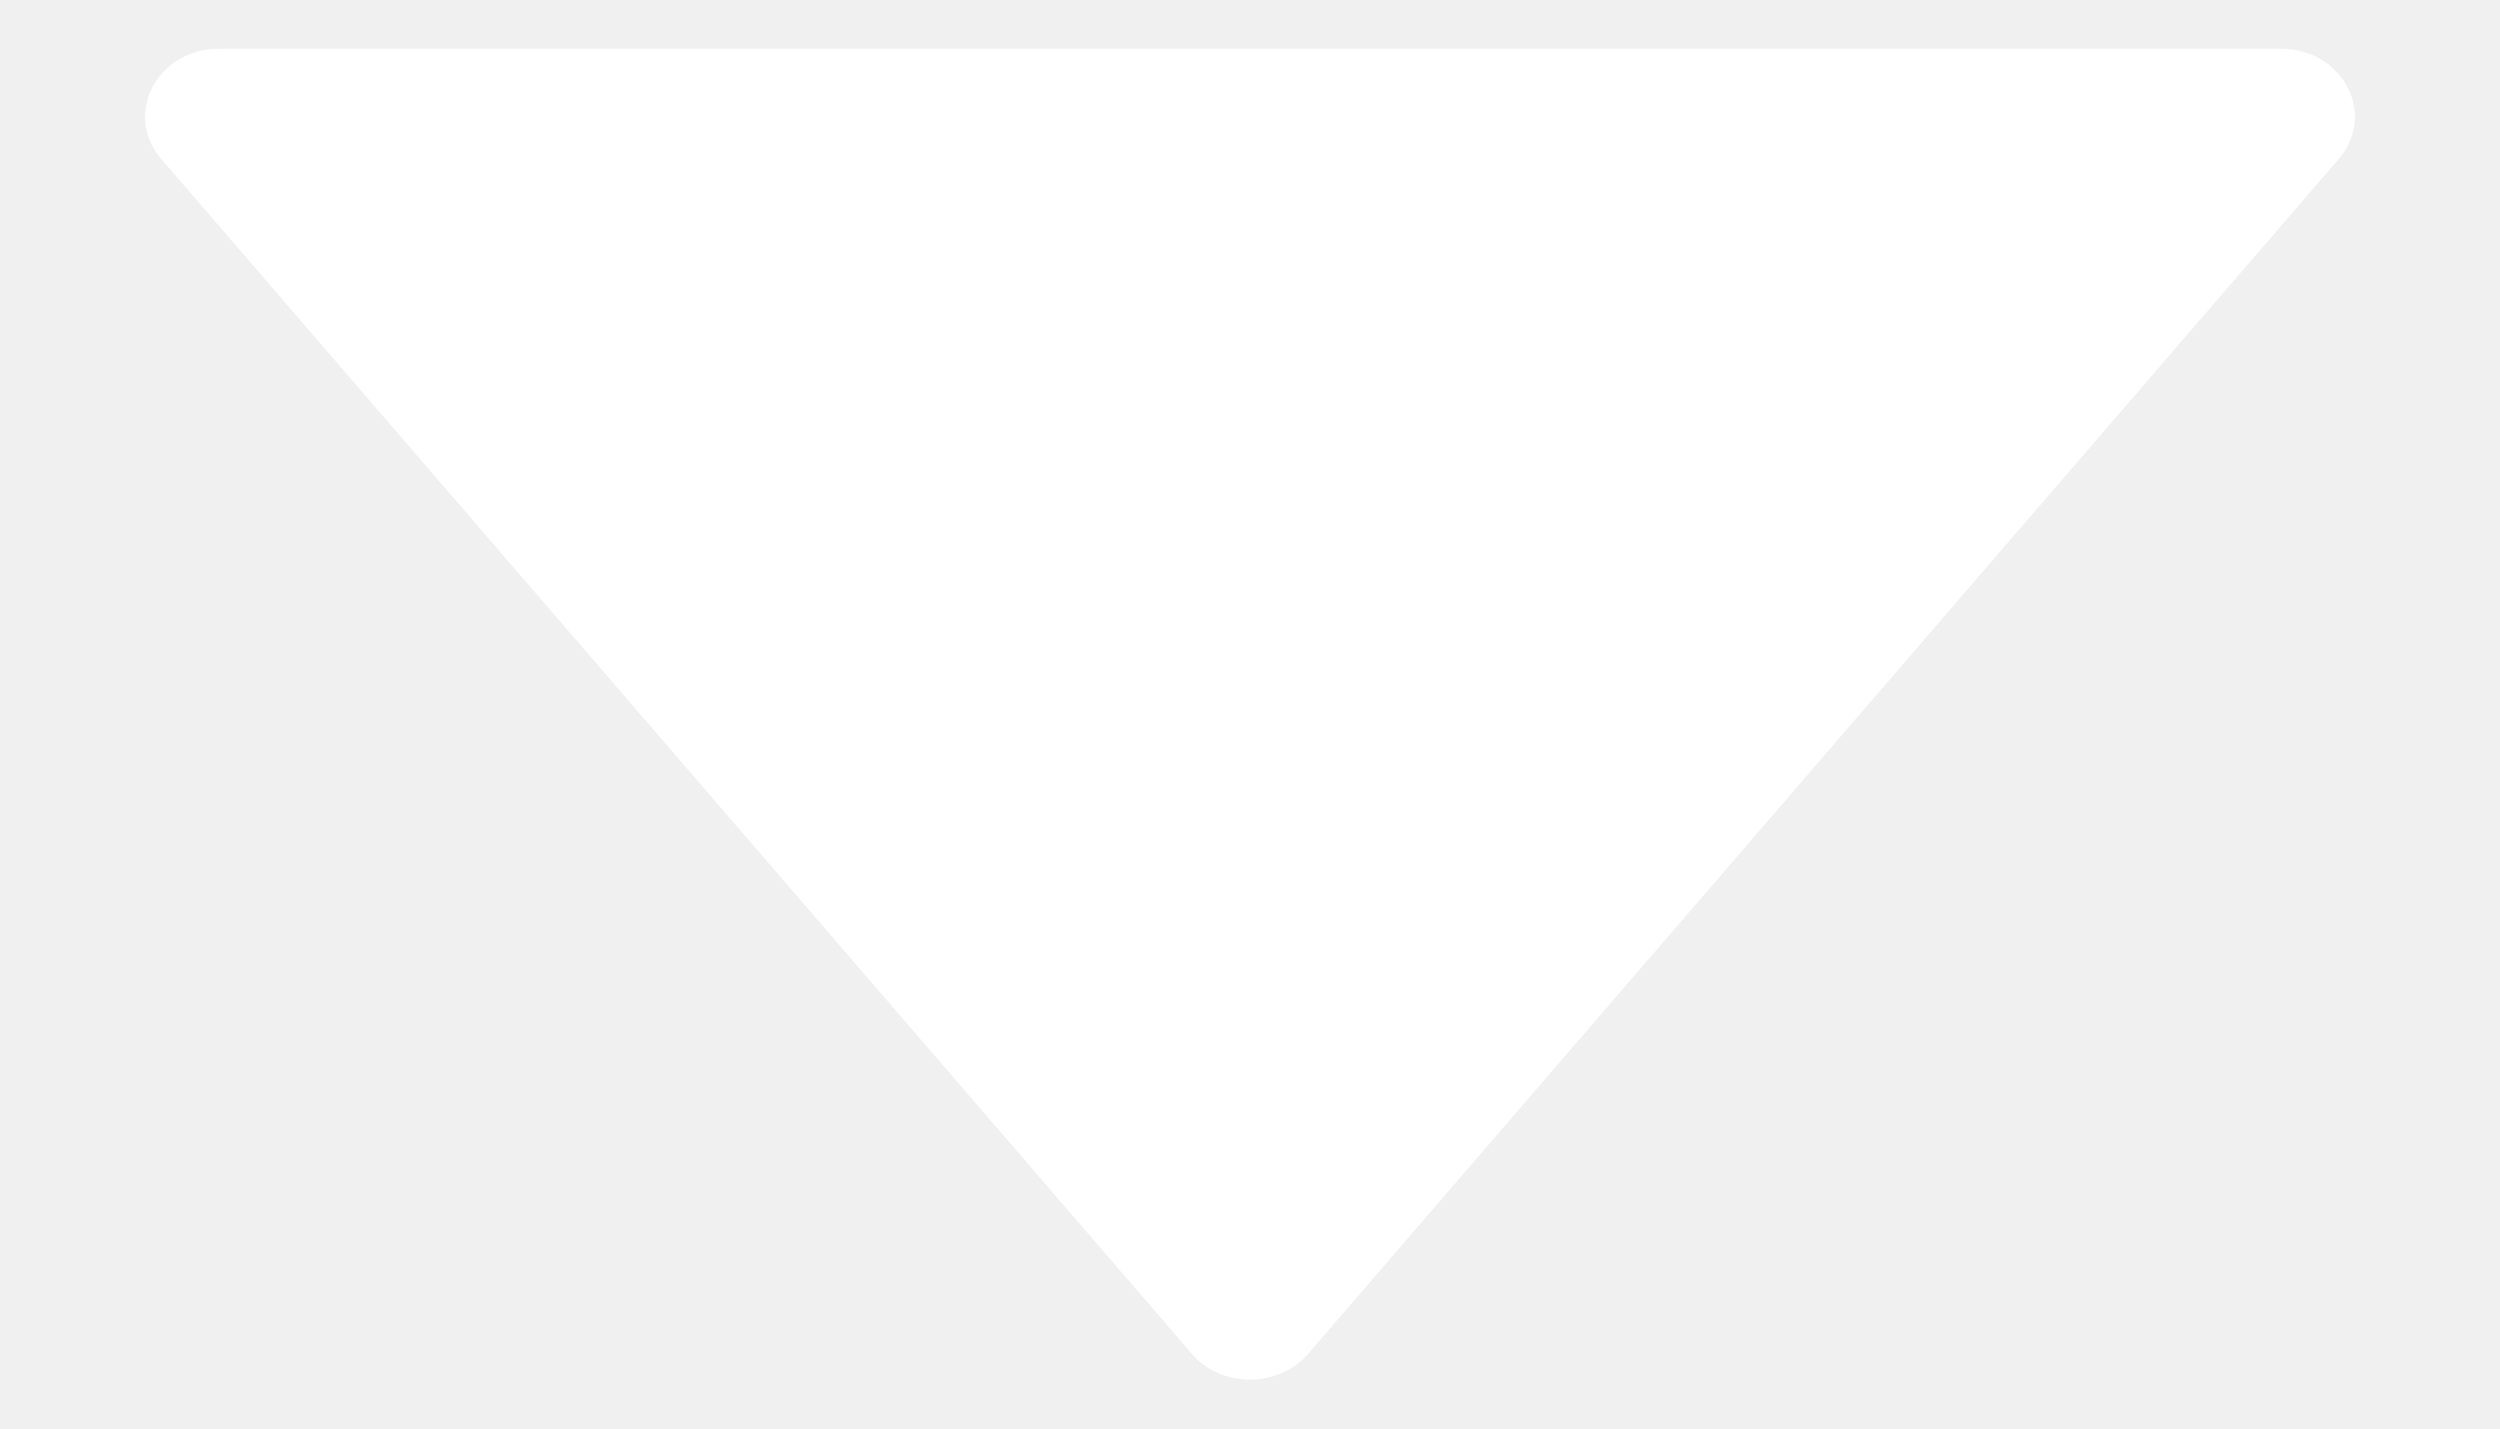
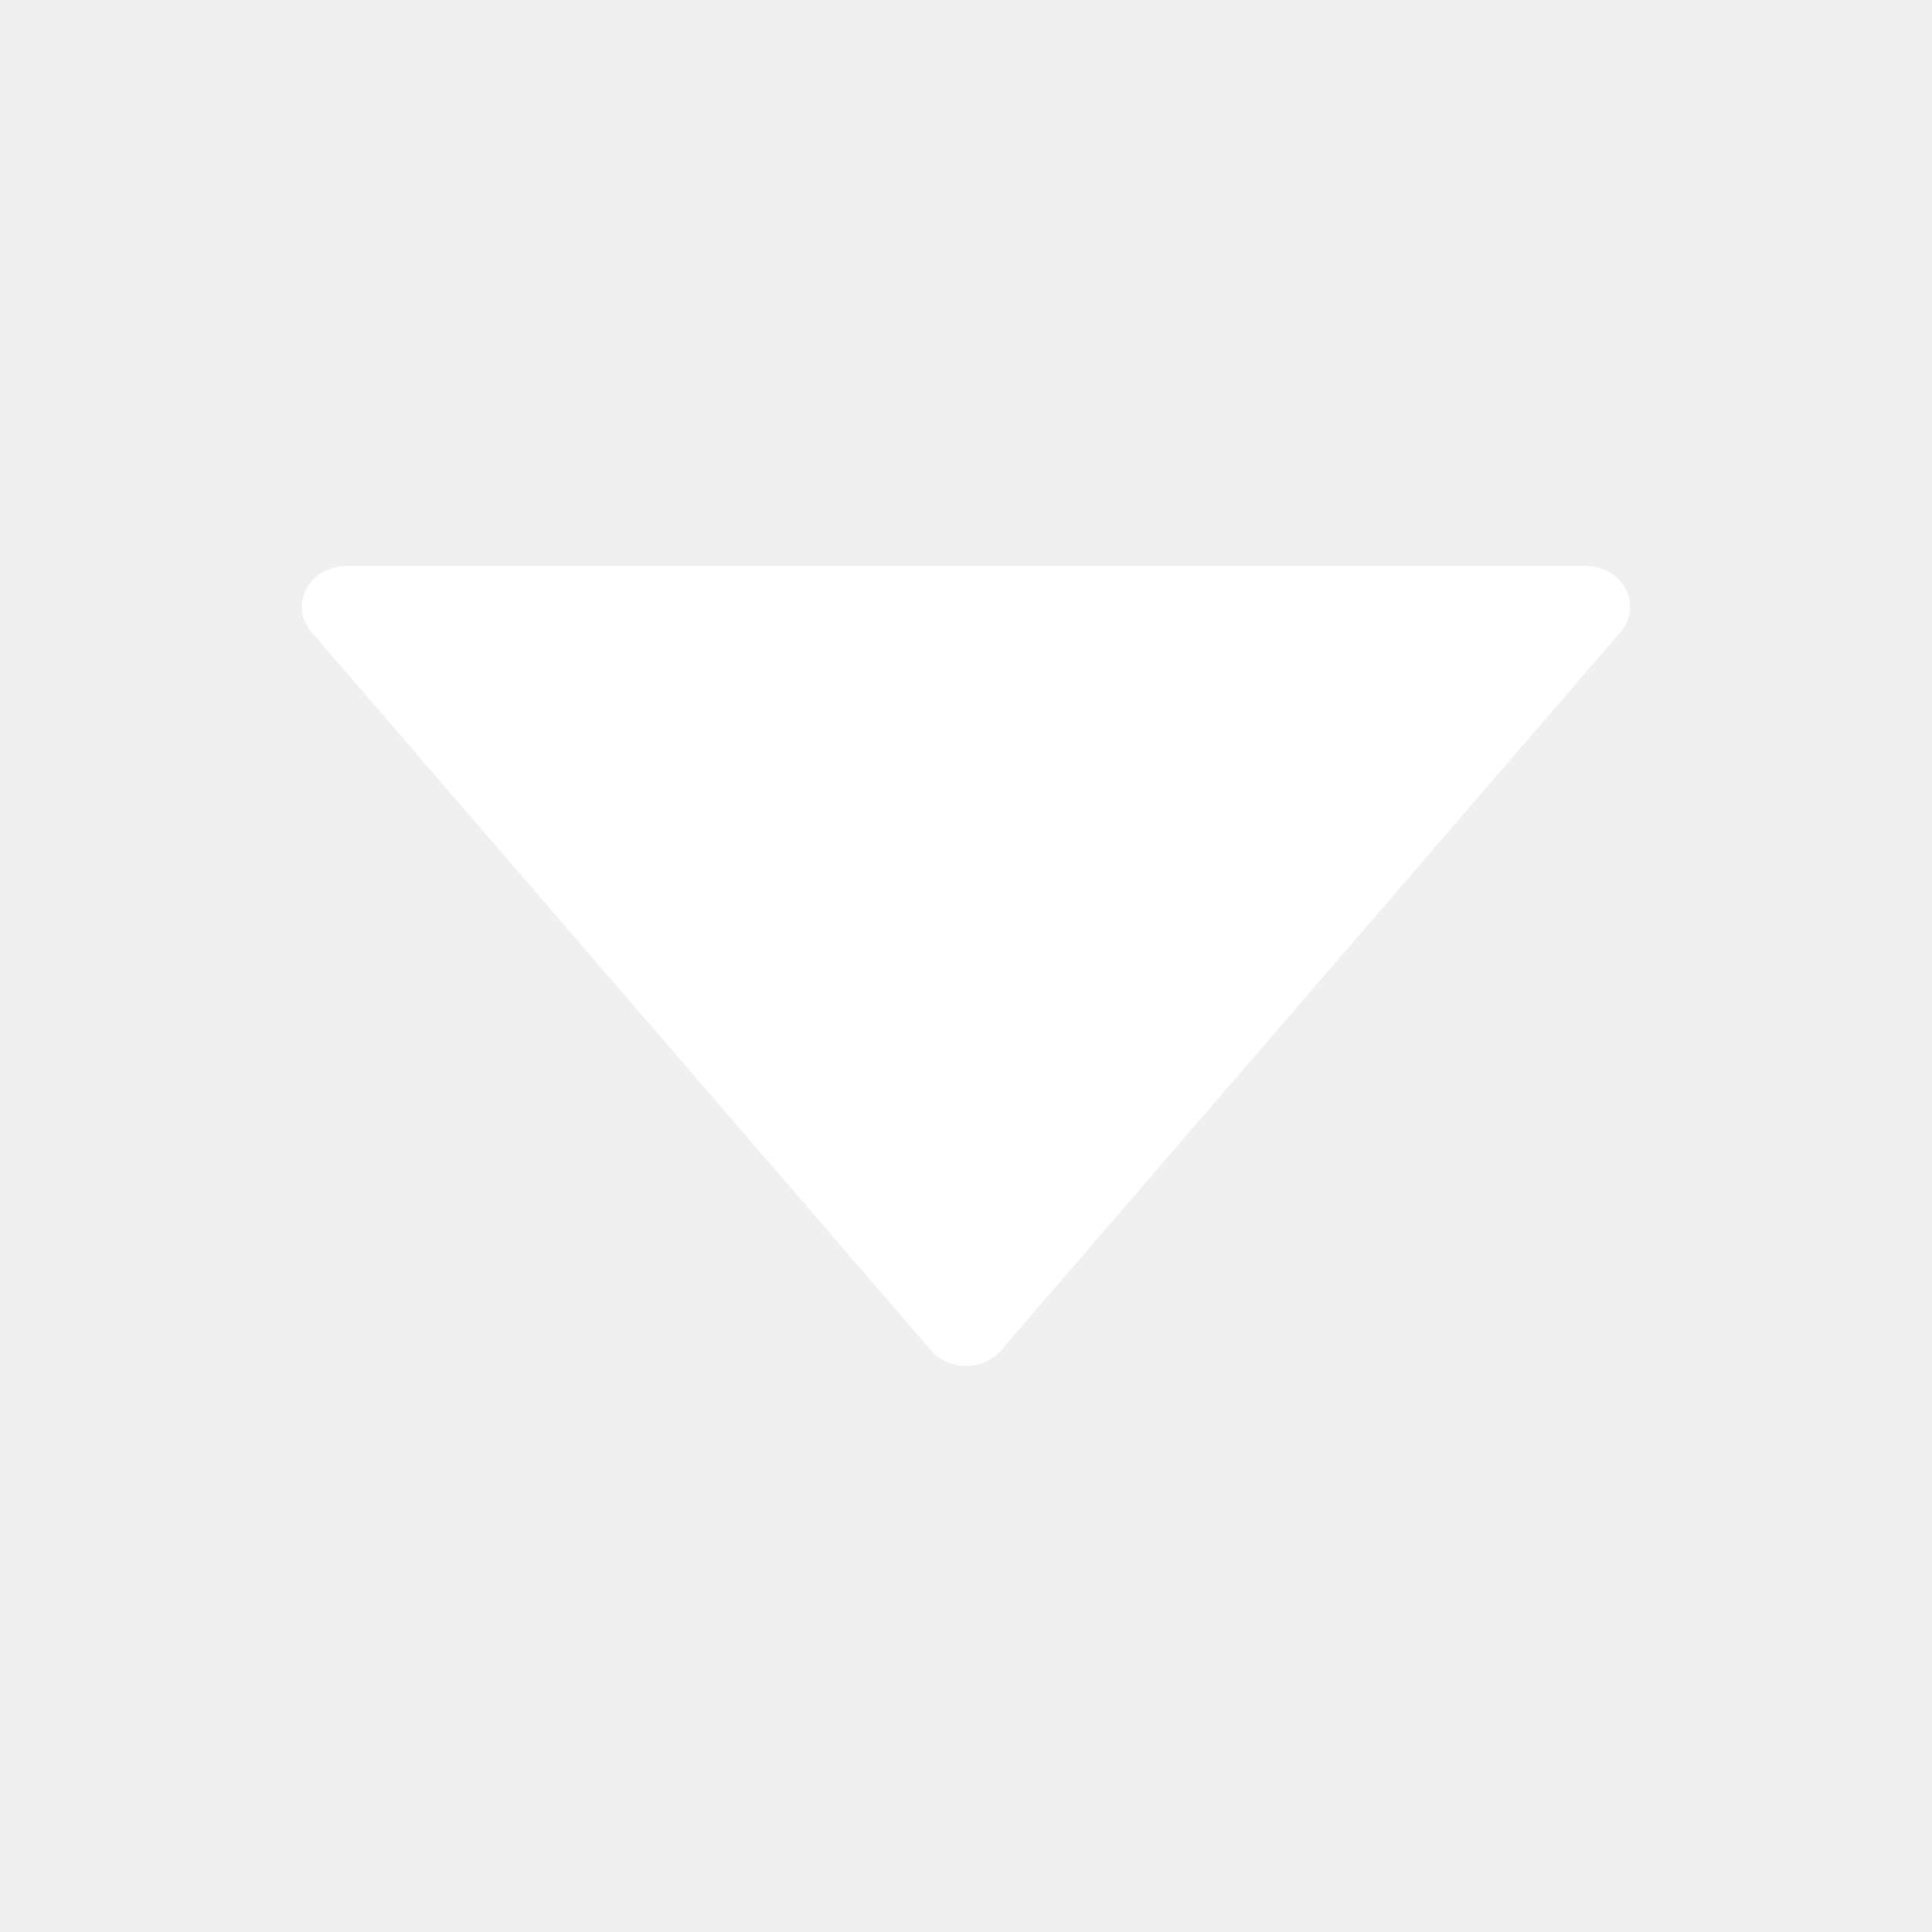
- <svg xmlns="http://www.w3.org/2000/svg" width="14" height="8" viewBox="0 0 14 8" fill="none">
-   <path d="M12.773 0.273H1.227C0.881 0.273 0.688 0.639 0.902 0.889L6.675 7.582C6.84 7.774 7.158 7.774 7.325 7.582L13.098 0.889C13.312 0.639 13.119 0.273 12.773 0.273Z" fill="white" />
+ <svg xmlns="http://www.w3.org/2000/svg" width="18" height="18" viewBox="0 0 18 18" fill="none">
+   <path d="M14.773 5.273H3.227C2.881 5.273 2.688 5.639 2.902 5.889L8.675 12.582C8.84 12.774 9.158 12.774 9.325 12.582L15.098 5.889C15.312 5.639 15.119 5.273 14.773 5.273Z" fill="white" />
</svg>
